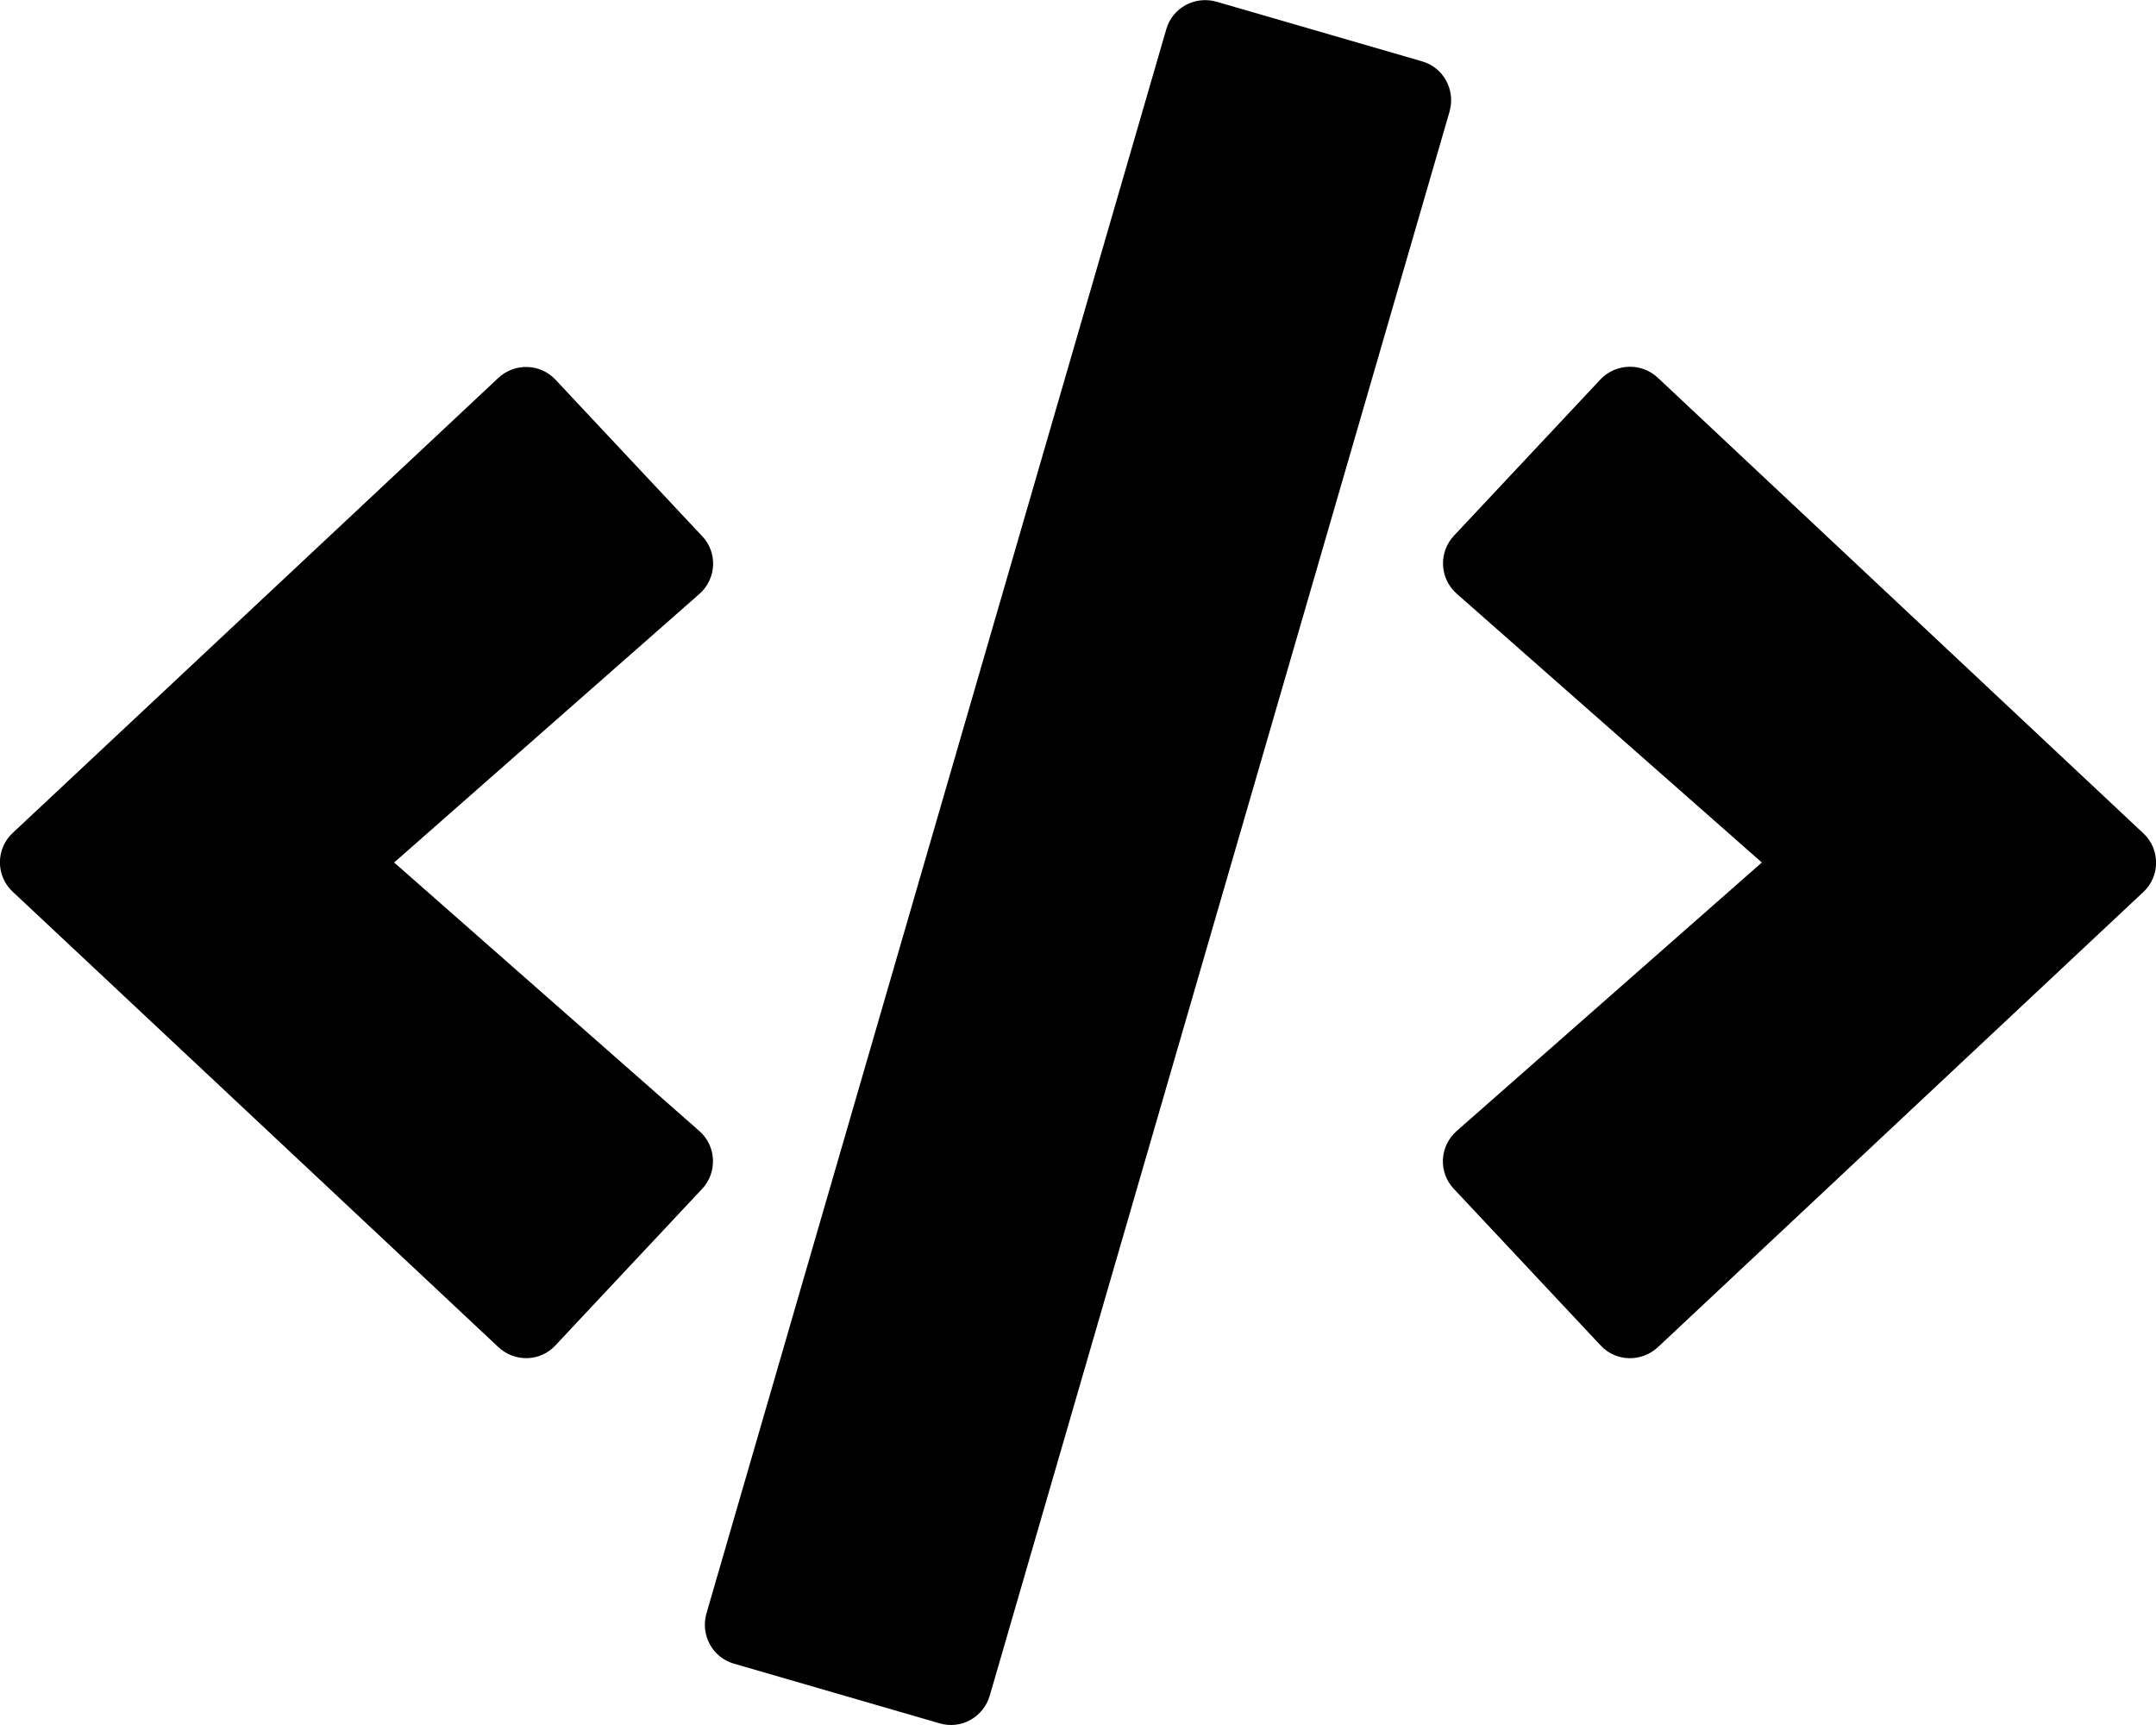
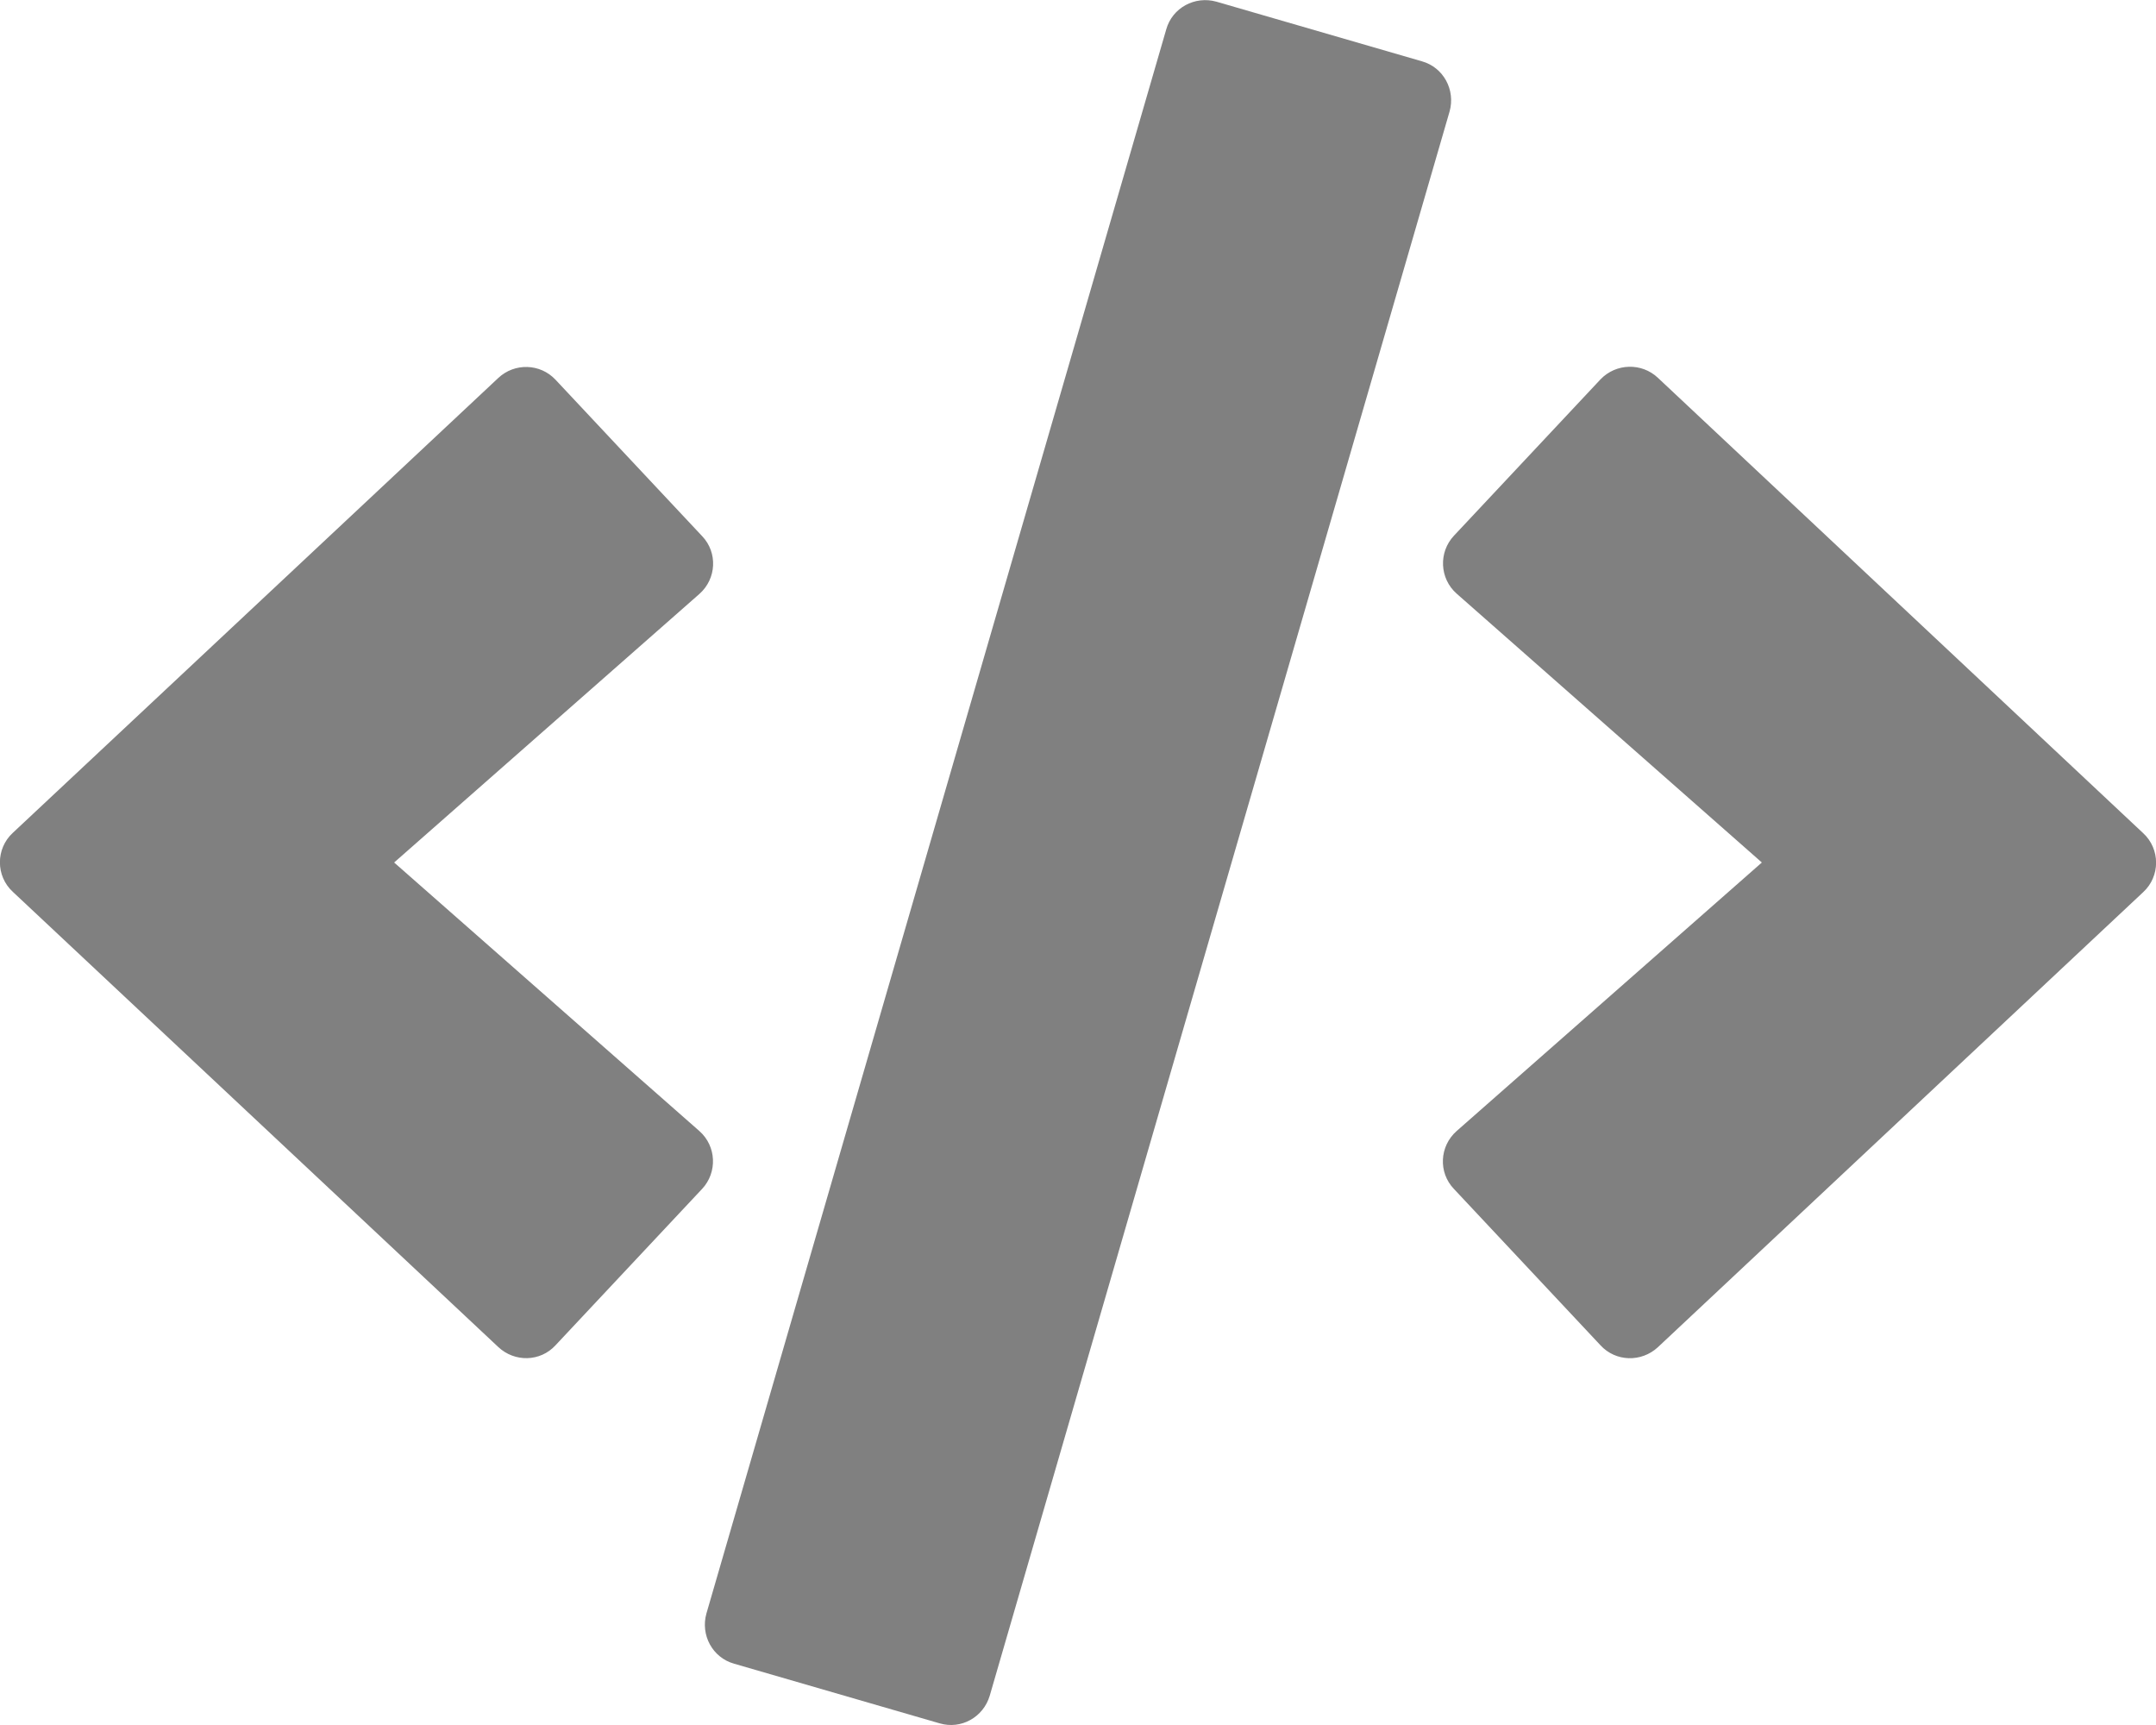
<svg xmlns="http://www.w3.org/2000/svg" viewBox="0 0 640 512">
-   <path d="M278.9 511.5l-61-17.7c-6.4-1.8-10-8.5-8.2-14.9L346.2 8.7c1.8-6.4 8.5-10 14.9-8.2l61 17.7c6.4 1.8 10 8.5 8.2 14.9L293.8 503.3c-1.9 6.4-8.5 10.1-14.9 8.2zm-114-112.2l43.5-46.4c4.6-4.9 4.3-12.7-.8-17.2L117 256l90.6-79.7c5.1-4.5 5.5-12.3.8-17.2l-43.5-46.4c-4.5-4.8-12.1-5.1-17-.5L3.8 247.2c-5.1 4.7-5.1 12.8 0 17.5l144.1 135.1c4.9 4.6 12.5 4.4 17-.5zm327.2.6l144.1-135.1c5.1-4.7 5.1-12.8 0-17.5L492.1 112.1c-4.8-4.5-12.4-4.3-17 .5L431.6 159c-4.6 4.9-4.3 12.7.8 17.2L523 256l-90.6 79.7c-5.1 4.5-5.5 12.3-.8 17.2l43.5 46.4c4.5 4.9 12.1 5.1 17 .6z" />
+   <path fill="#808080" d="M278.9 511.5l-61-17.7c-6.4-1.8-10-8.5-8.2-14.9L346.2 8.7c1.8-6.4 8.5-10 14.9-8.2l61 17.7c6.4 1.8 10 8.5 8.2 14.9L293.8 503.3c-1.9 6.4-8.5 10.1-14.9 8.2zm-114-112.2l43.5-46.4c4.6-4.9 4.3-12.7-.8-17.2L117 256l90.6-79.7c5.1-4.5 5.5-12.3.8-17.2l-43.5-46.4c-4.5-4.8-12.1-5.1-17-.5L3.8 247.2c-5.1 4.7-5.1 12.8 0 17.5l144.1 135.1c4.9 4.6 12.5 4.4 17-.5zm327.2.6l144.1-135.1c5.1-4.7 5.1-12.8 0-17.5L492.1 112.1c-4.8-4.5-12.4-4.3-17 .5L431.6 159c-4.6 4.9-4.3 12.7.8 17.2L523 256l-90.6 79.7c-5.1 4.5-5.5 12.3-.8 17.2l43.5 46.4c4.5 4.9 12.1 5.1 17 .6z" />
</svg>
